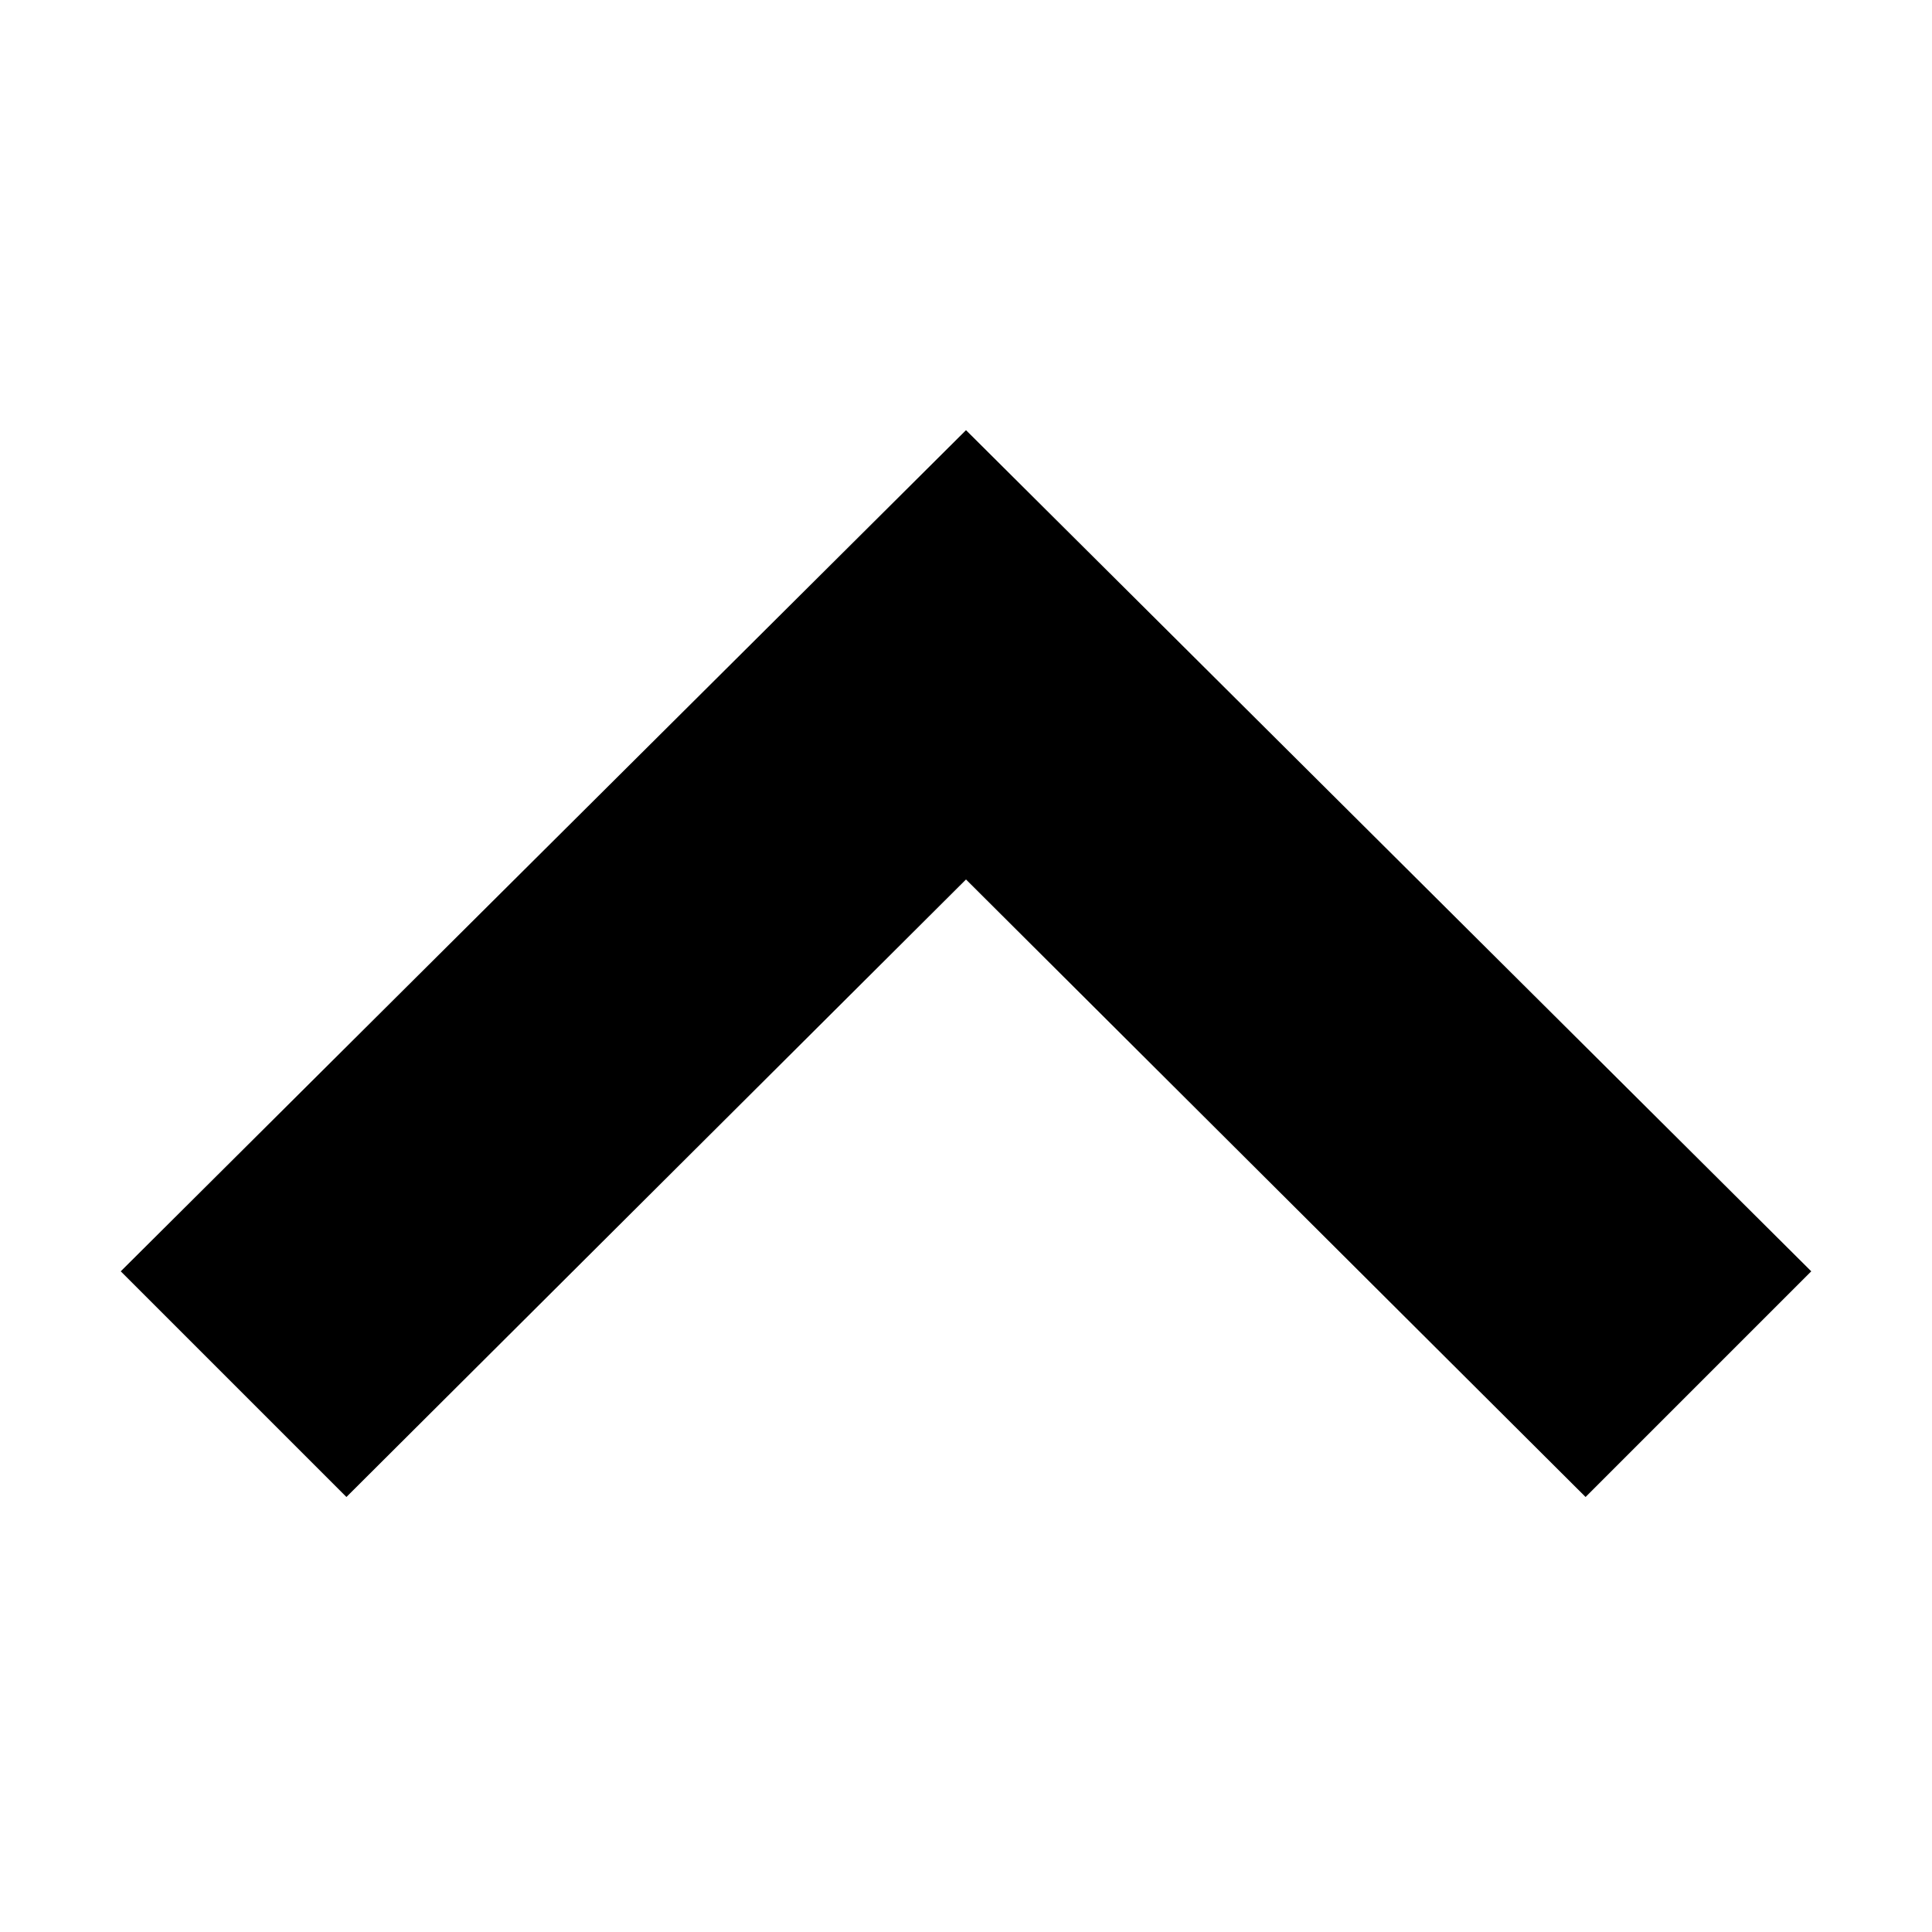
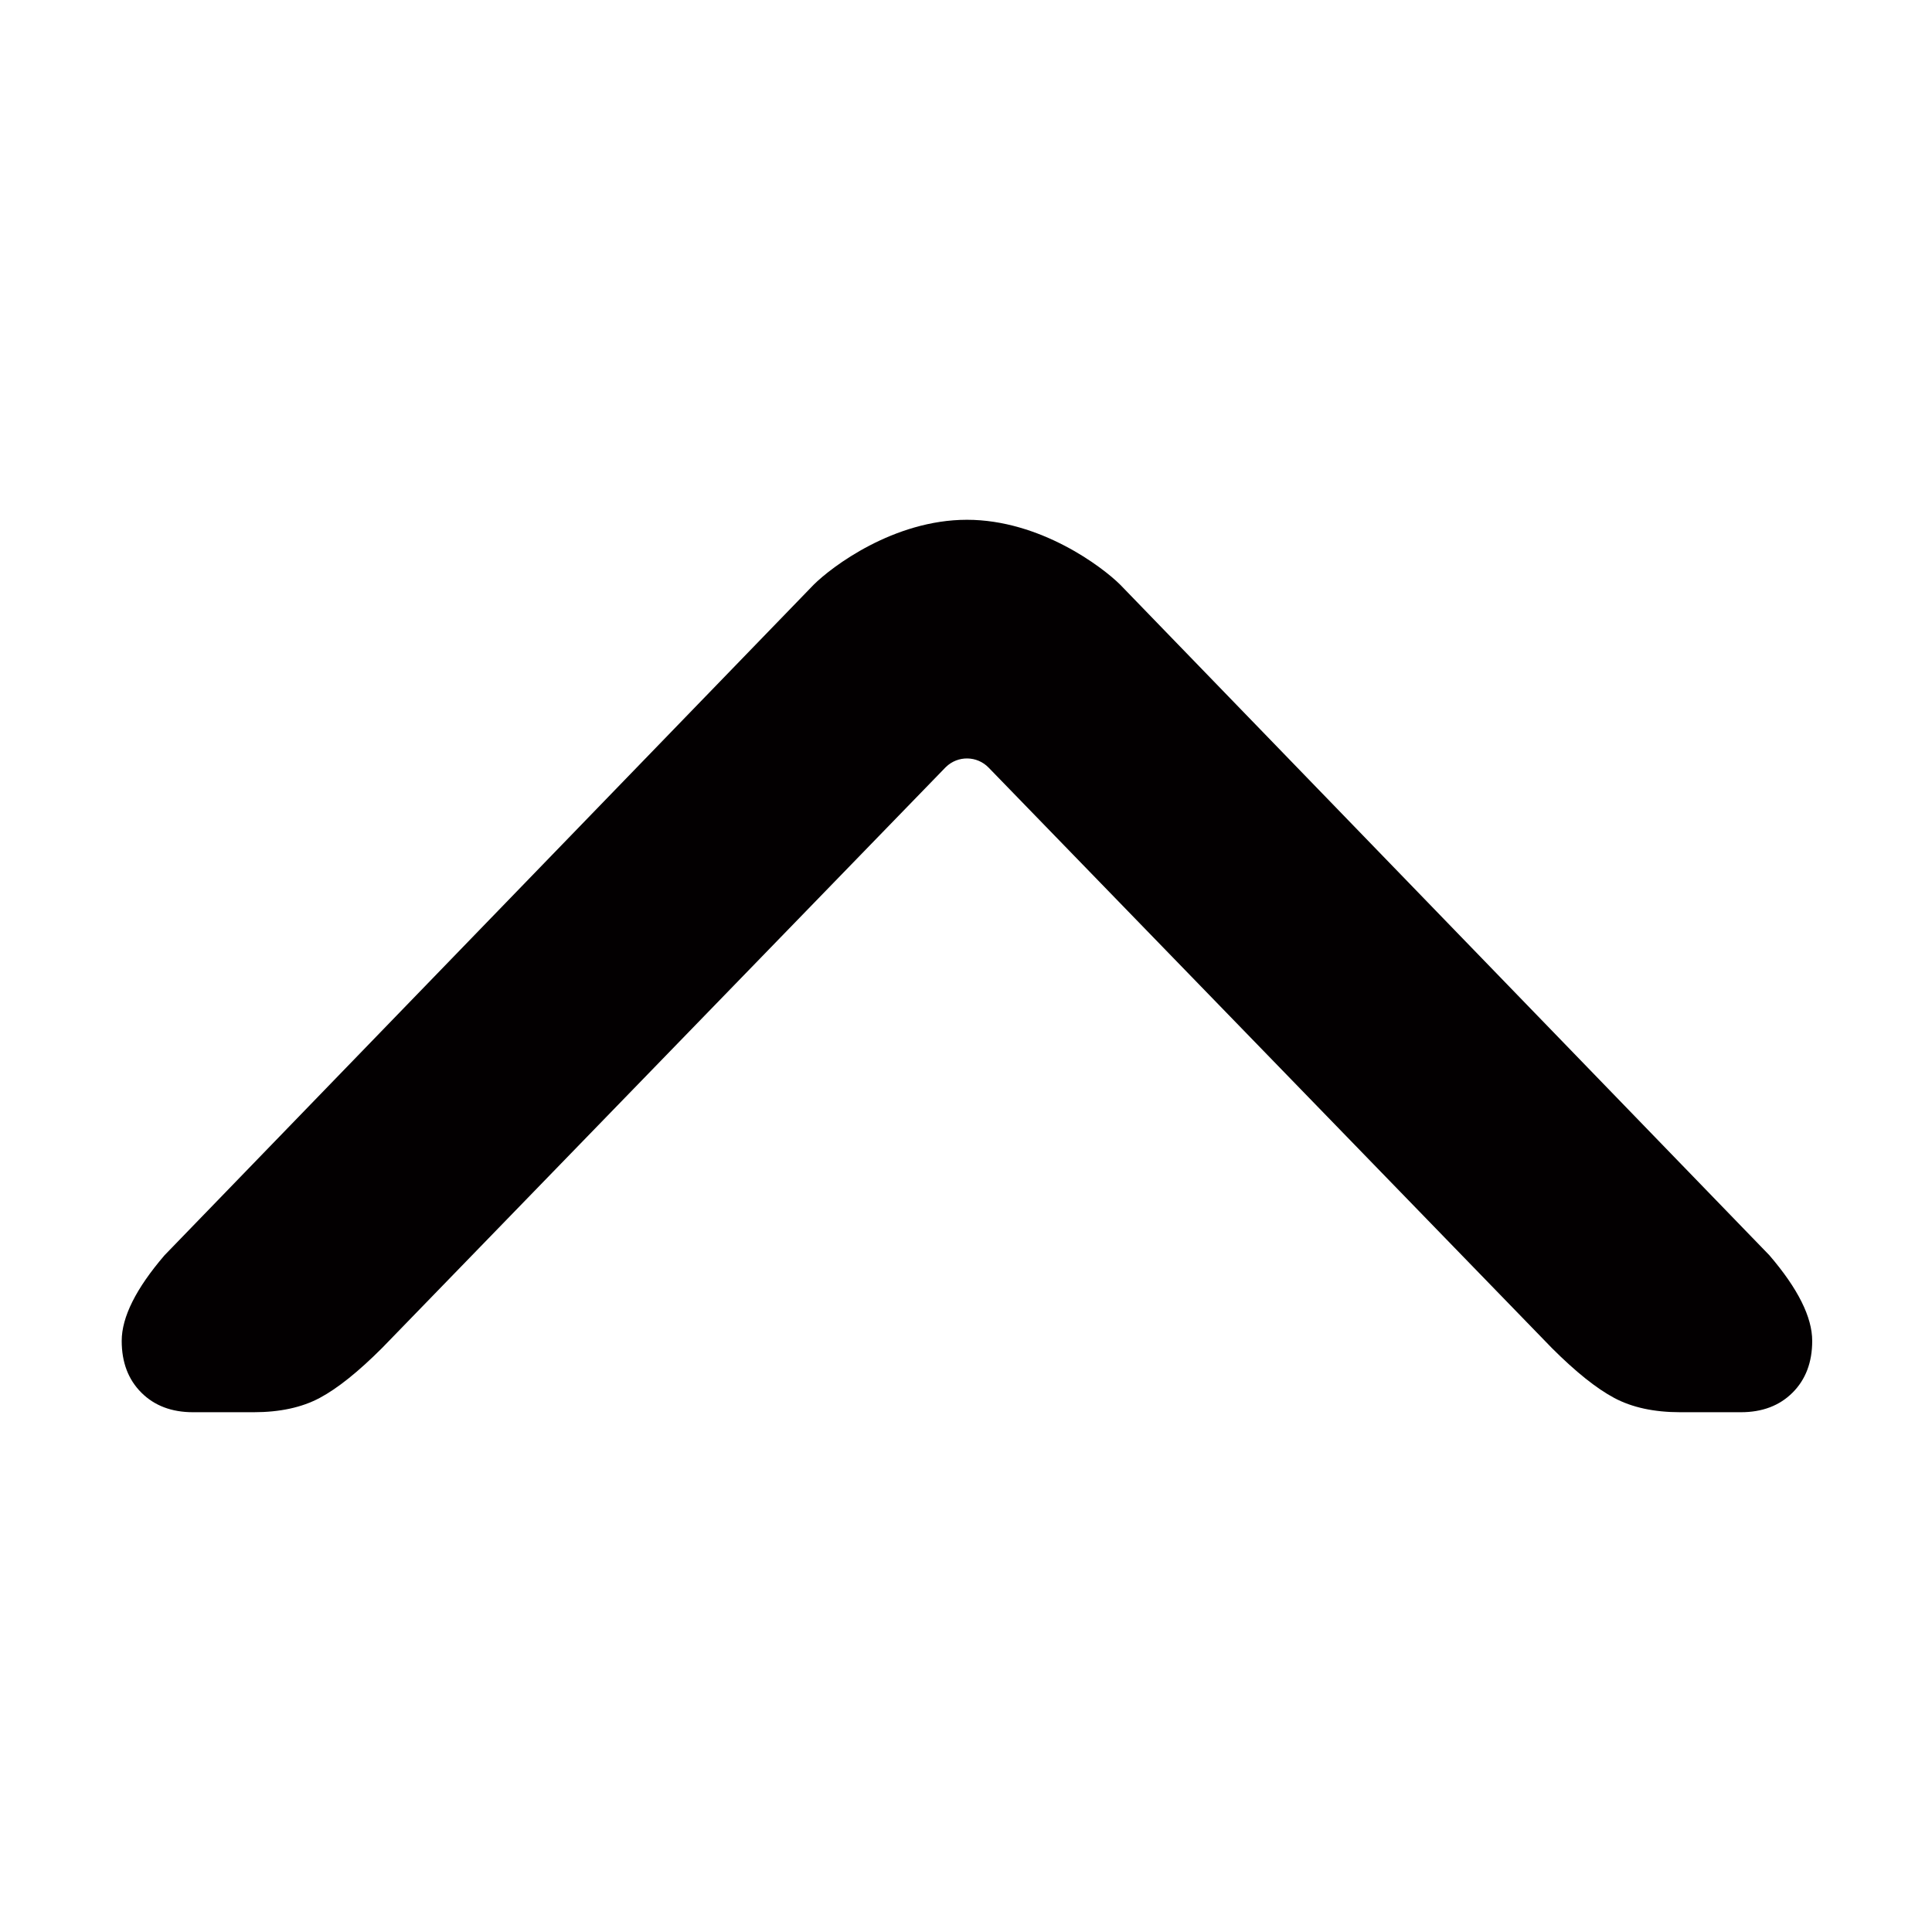
<svg xmlns="http://www.w3.org/2000/svg" width="256px" height="256px" viewBox="0 0 256 256" version="1.1">
  <defs />
  <g id="Page-1" stroke="none" stroke-width="1" fill="none" fill-rule="evenodd">
-     <g id="chevron-up" fill="#000000" fill-rule="nonzero">
-       <polygon points="45.903 198.359 16 168.456 128 57 240 168.456 210.097 198.359 128 116.534" />
+     <g id="chevron-up" fill="#030001">
+       <path d="M78.451,240 C75.616,240 73.332,239.134 71.599,237.401 C69.866,235.668 69,233.384 69,230.549 L69,222.515 C69,219.049 69.63,216.135 70.89,213.772 C72.15,211.409 74.356,208.653 77.506,205.502 L154.413,130.871 C155.999,129.332 156.037,126.8 154.498,125.214 C154.47,125.186 154.442,125.157 154.413,125.129 L77.506,50.498 C74.356,47.347 72.15,44.591 70.89,42.228 C69.63,39.865 69,36.951 69,33.485 L69,25.451 C69,22.616 69.866,20.332 71.599,18.599 C73.332,16.866 75.616,16 78.451,16 C81.602,16 85.383,17.89 89.793,21.671 L178.637,107.679 C181.013,110.056 187.253,118.287 187.253,128 C187.253,137.713 180.987,145.971 178.637,148.321 L89.793,234.329 C85.383,238.11 81.602,240 78.451,240 Z" id="›" transform="translate(128.1267, 128) rotate(-90) translate(-128.1267, -128) " />
    </g>
  </g>
</svg>
